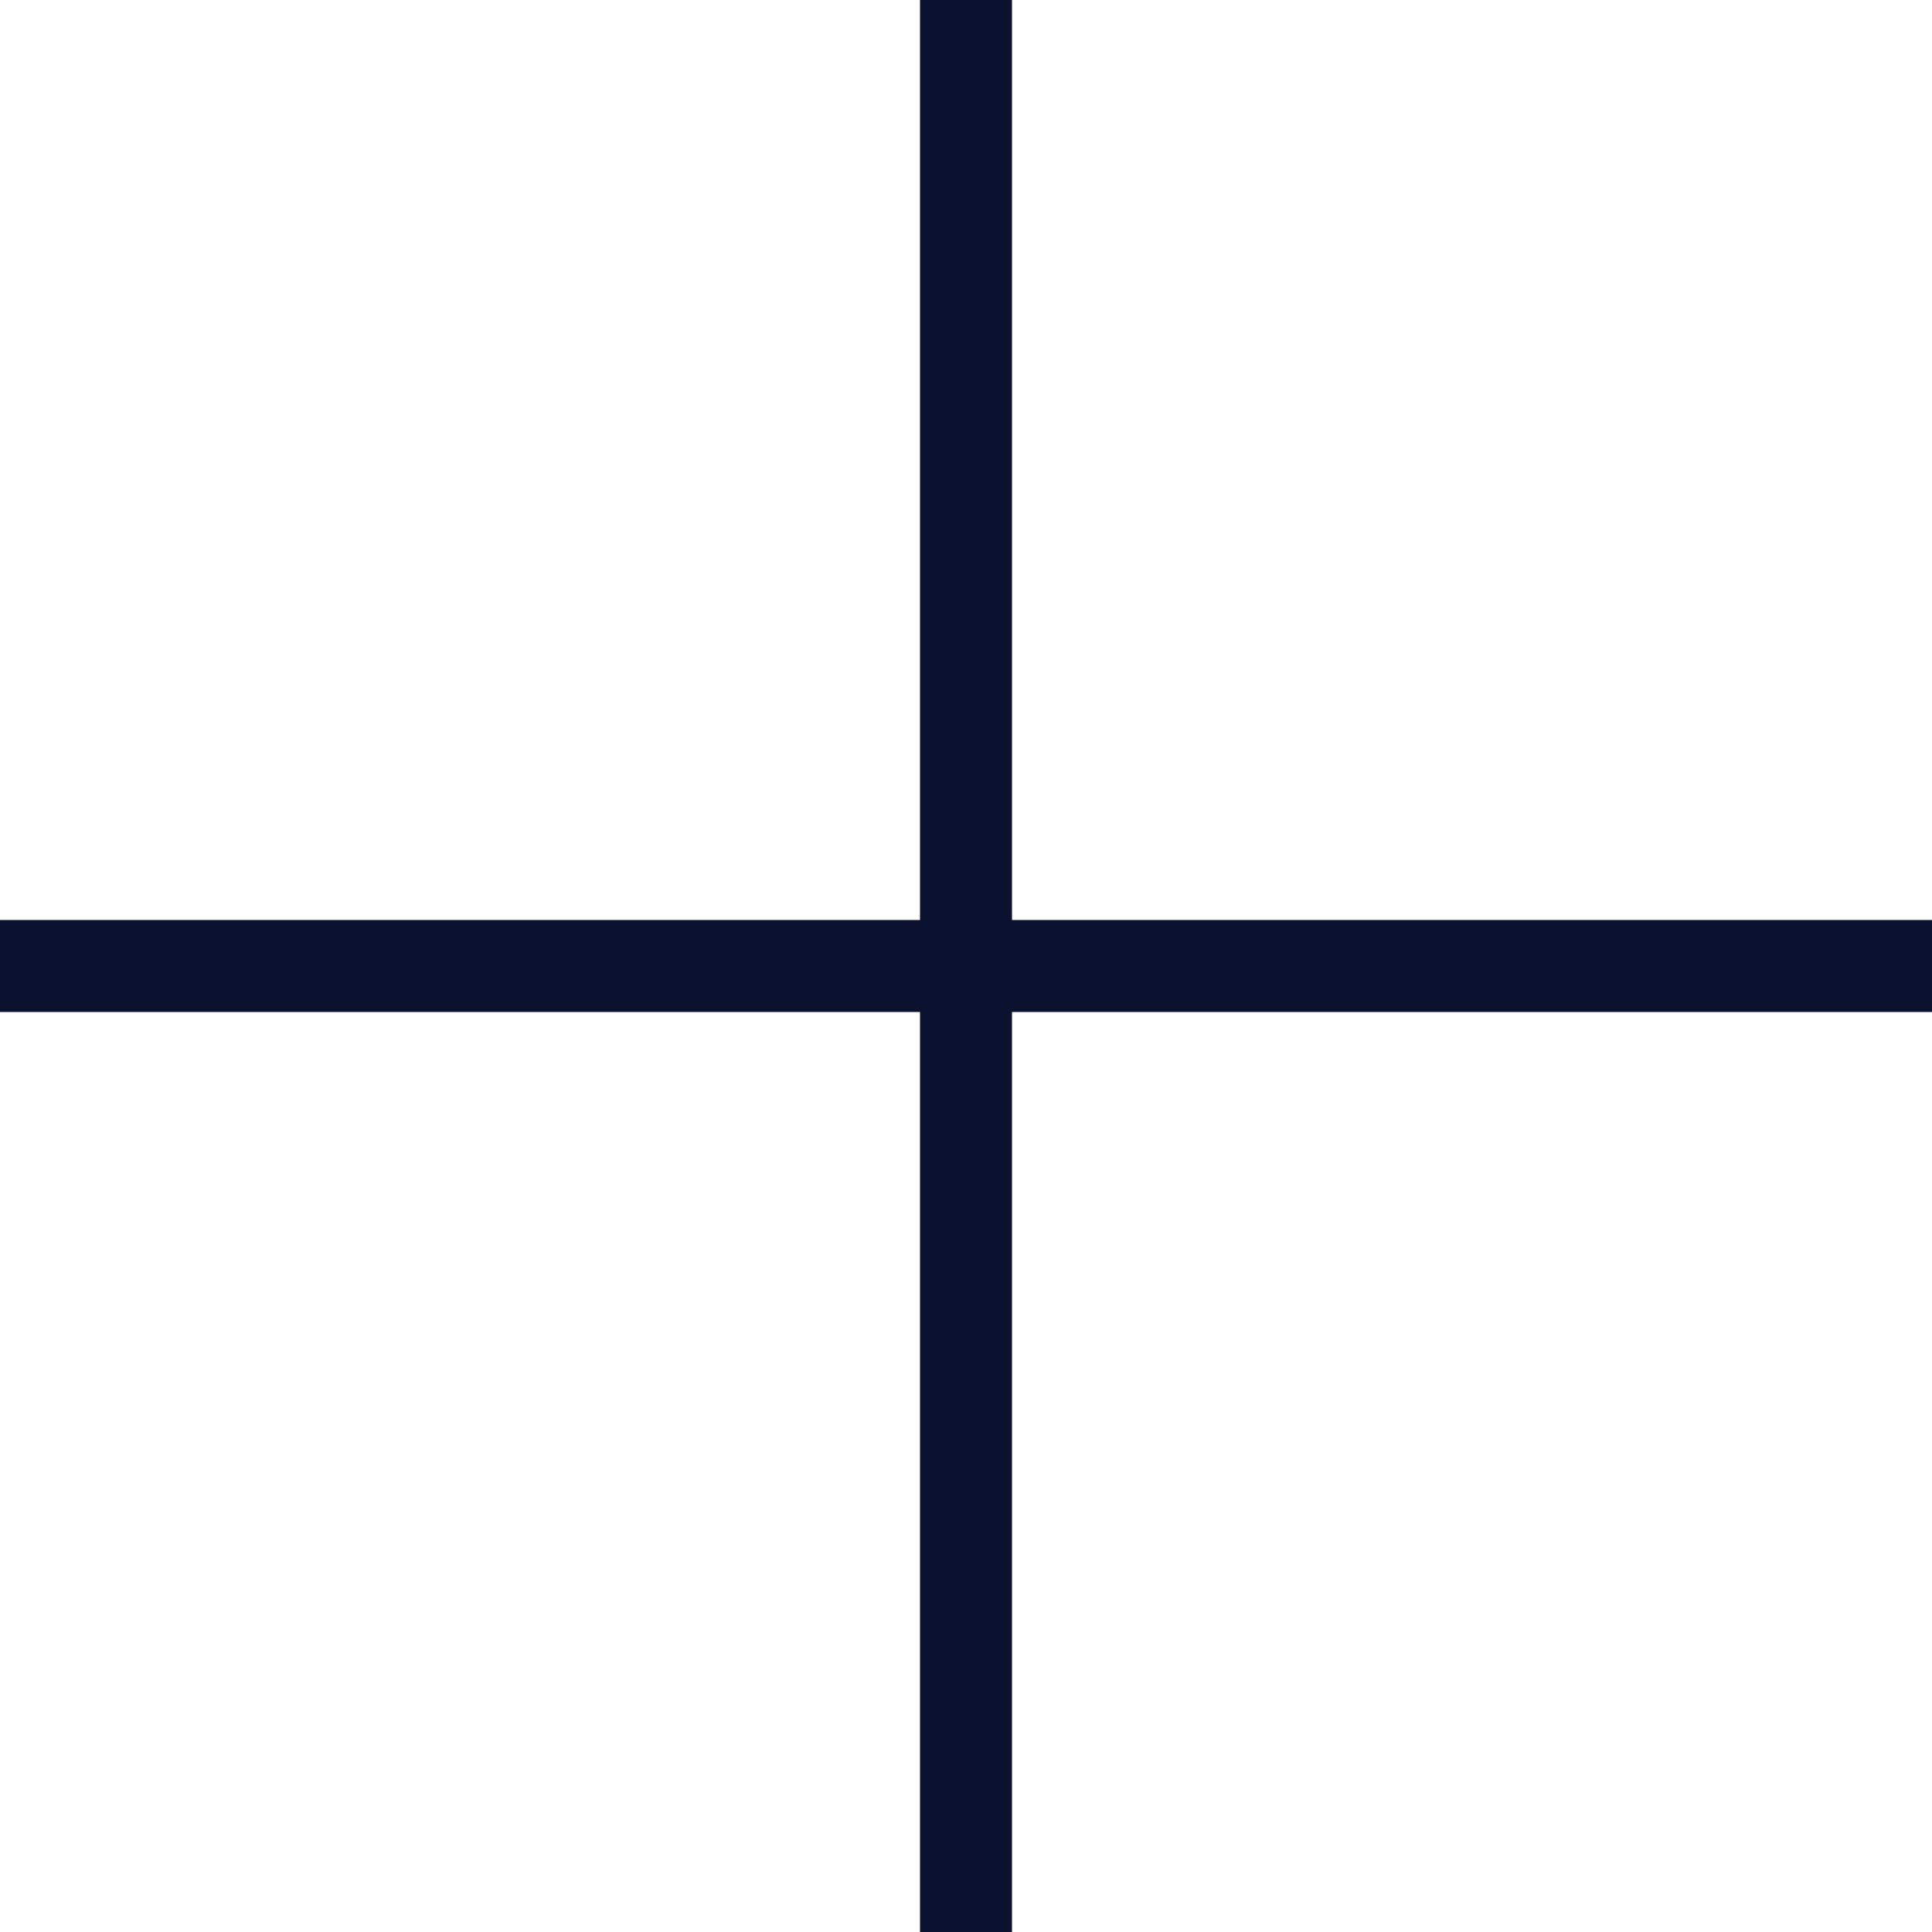
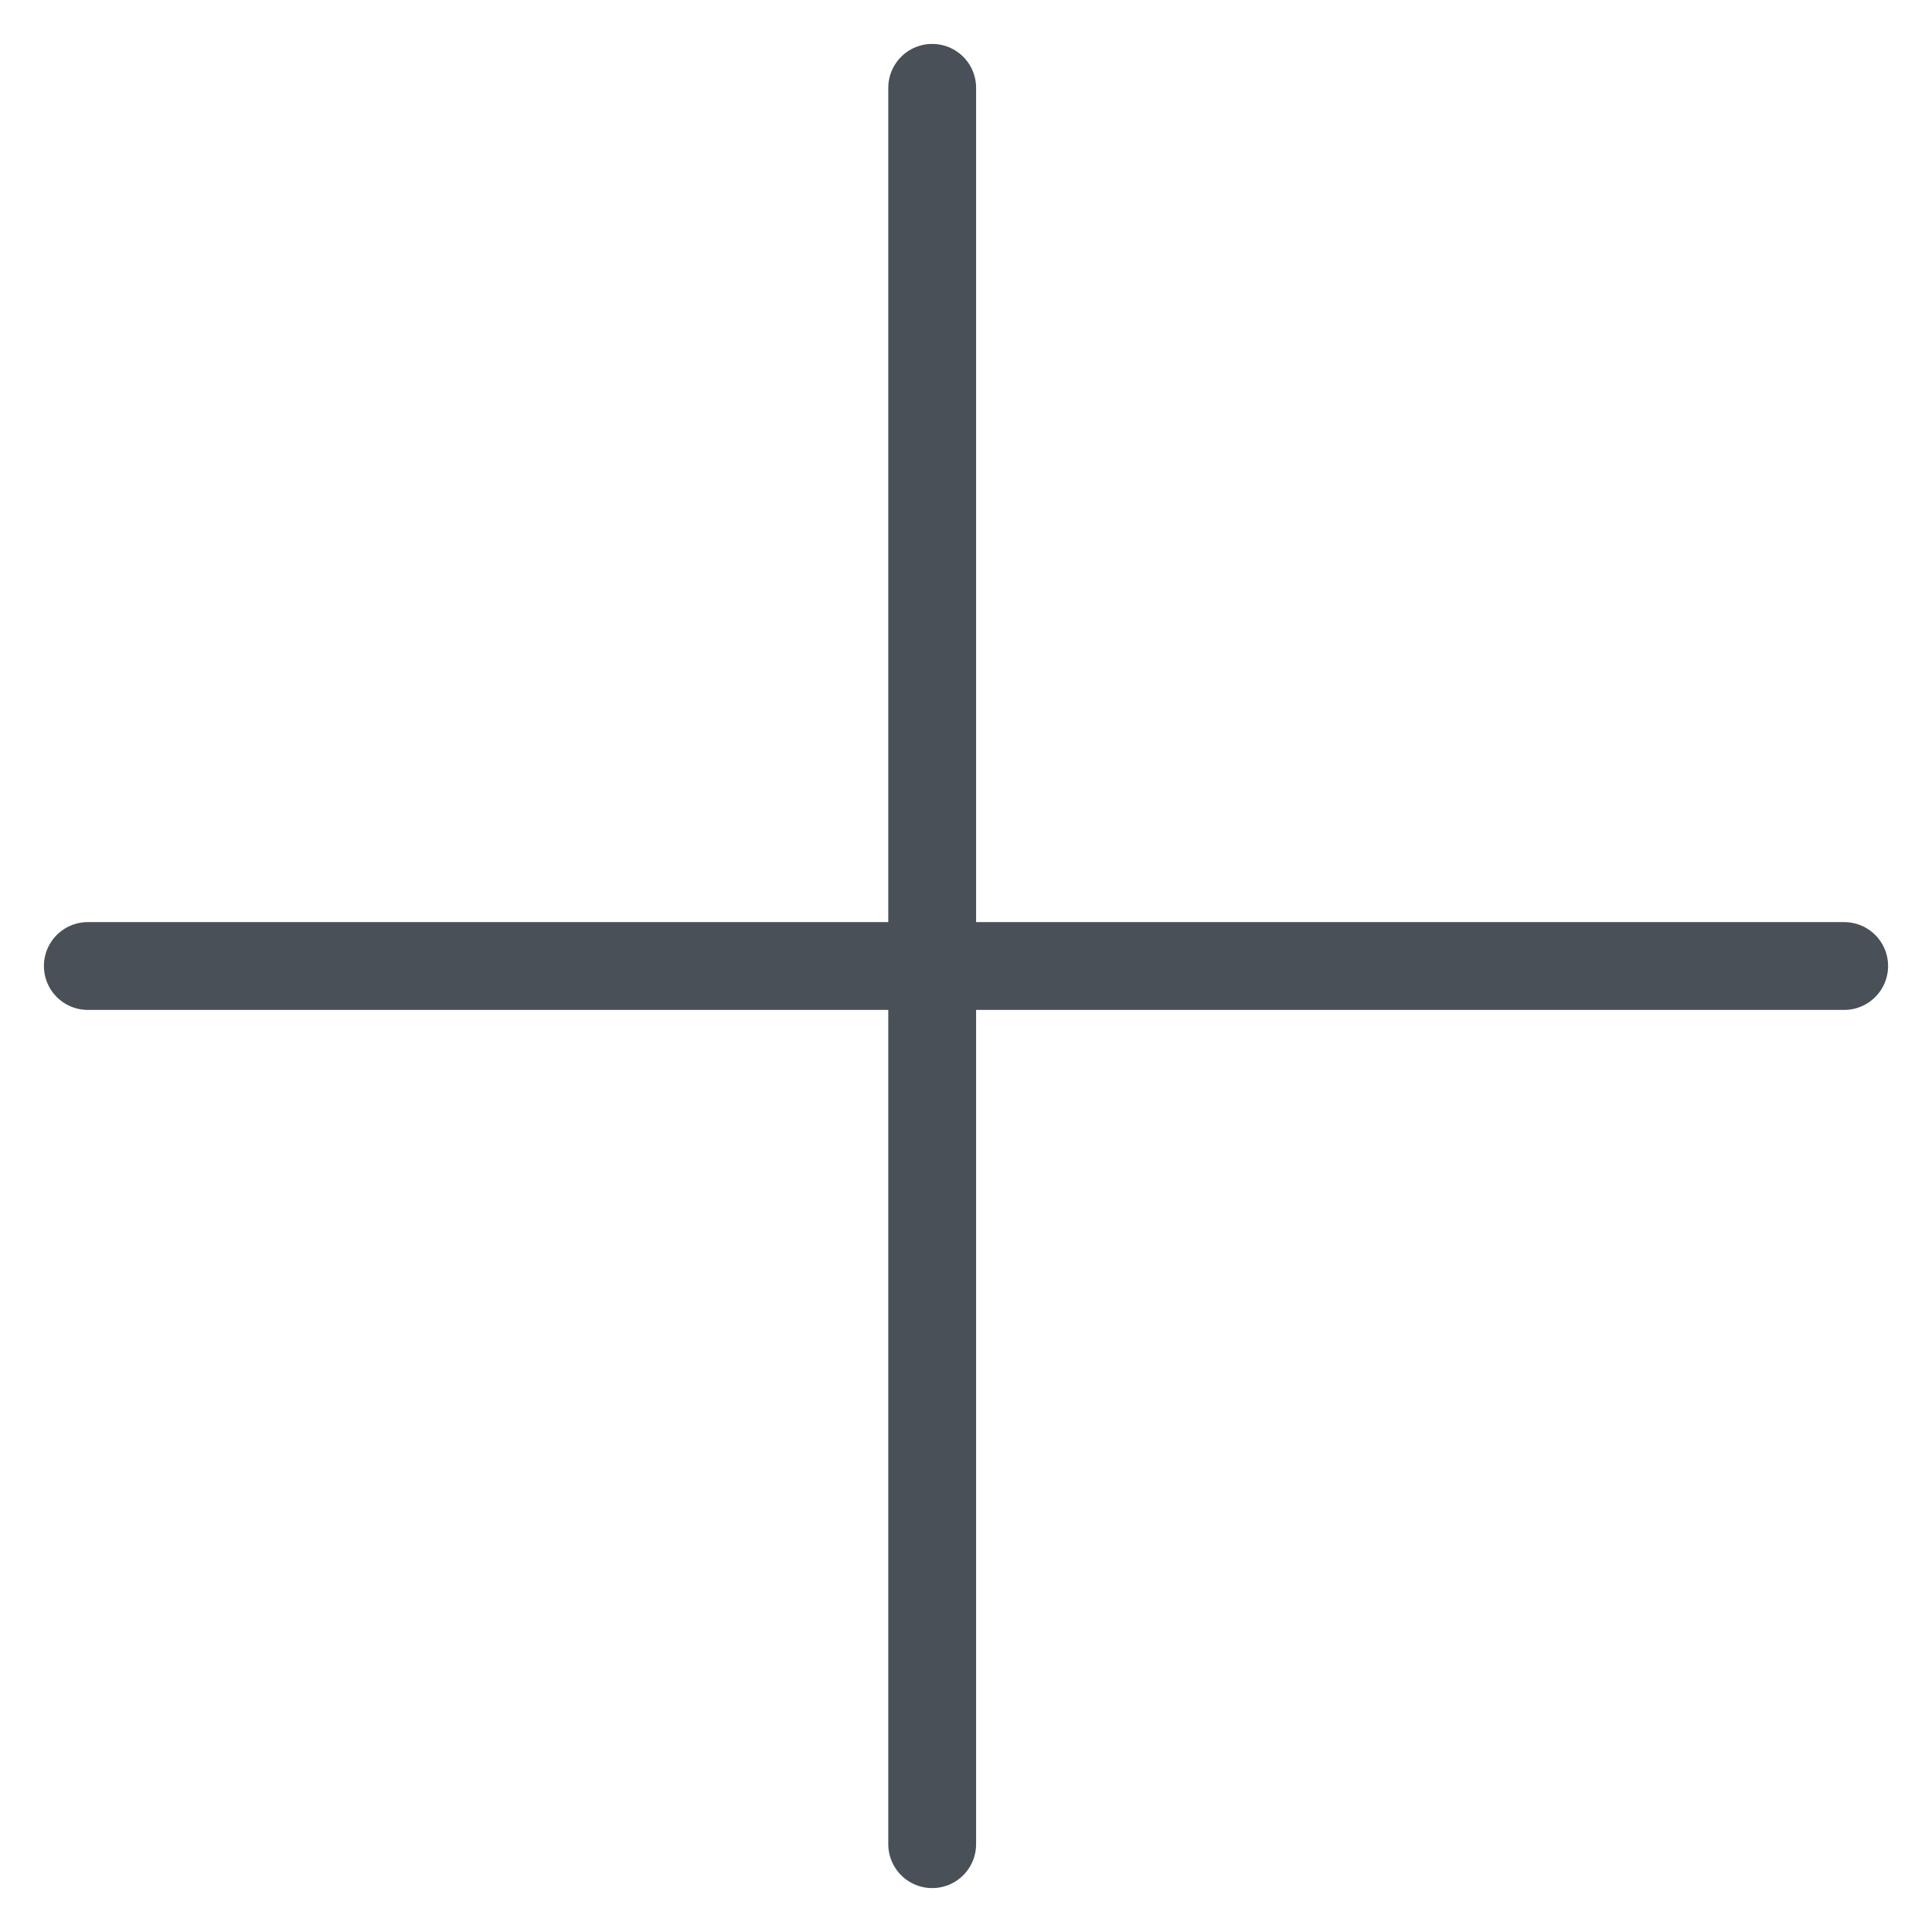
- <svg xmlns="http://www.w3.org/2000/svg" version="1.1" id="Capa_1" x="0px" y="0px" viewBox="0 0 42 42" style="enable-background:new 0 0 42 42;" xml:space="preserve" width="512px" height="512px">
-   <g>
-     <polygon points="42,20 22,20 22,0 20,0 20,20 0,20 0,22 20,22 20,42 22,42 22,22 42,22 " data-original="#000000" class="active-path" data-old_color="#000000" fill="#0A1230" />
-   </g>
+ <svg xmlns="http://www.w3.org/2000/svg" width="22" height="22" viewBox="0 0 22 22" fill="none">
+   <path d="M10.615 1V11M10.615 21V11M10.615 11H21H1" stroke="#495057" stroke-linecap="round" stroke-linejoin="round" />
</svg>
